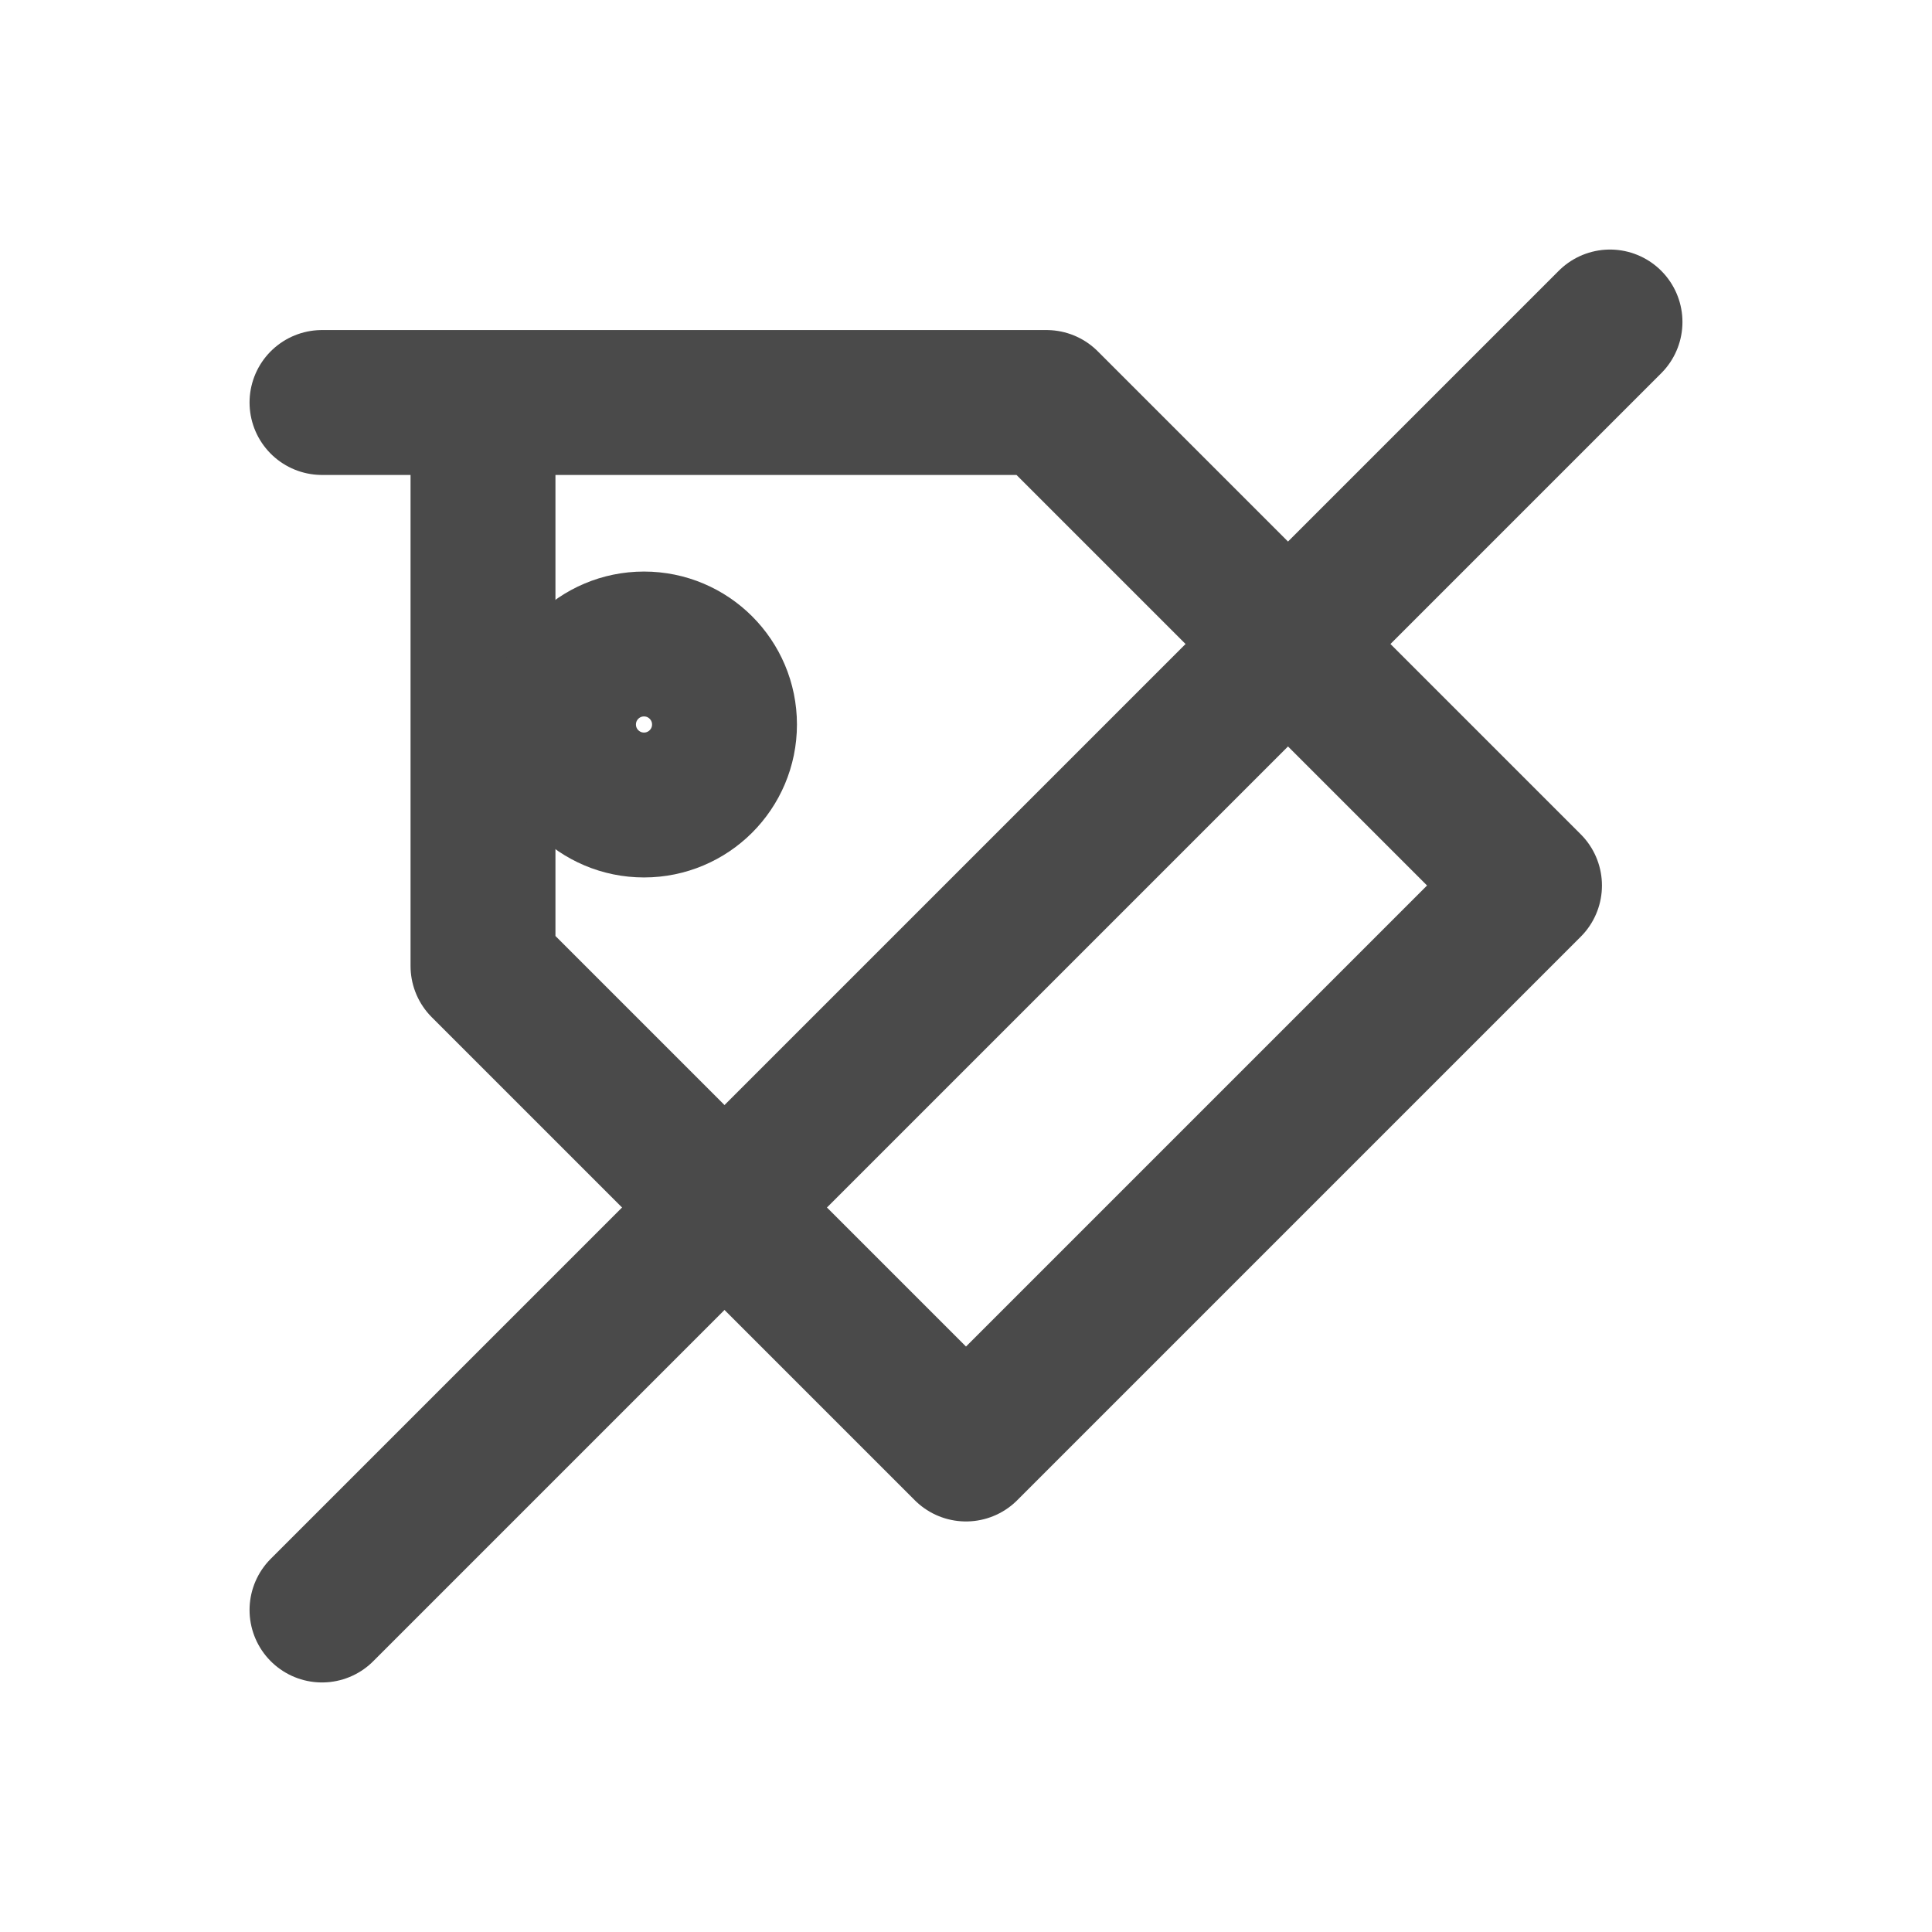
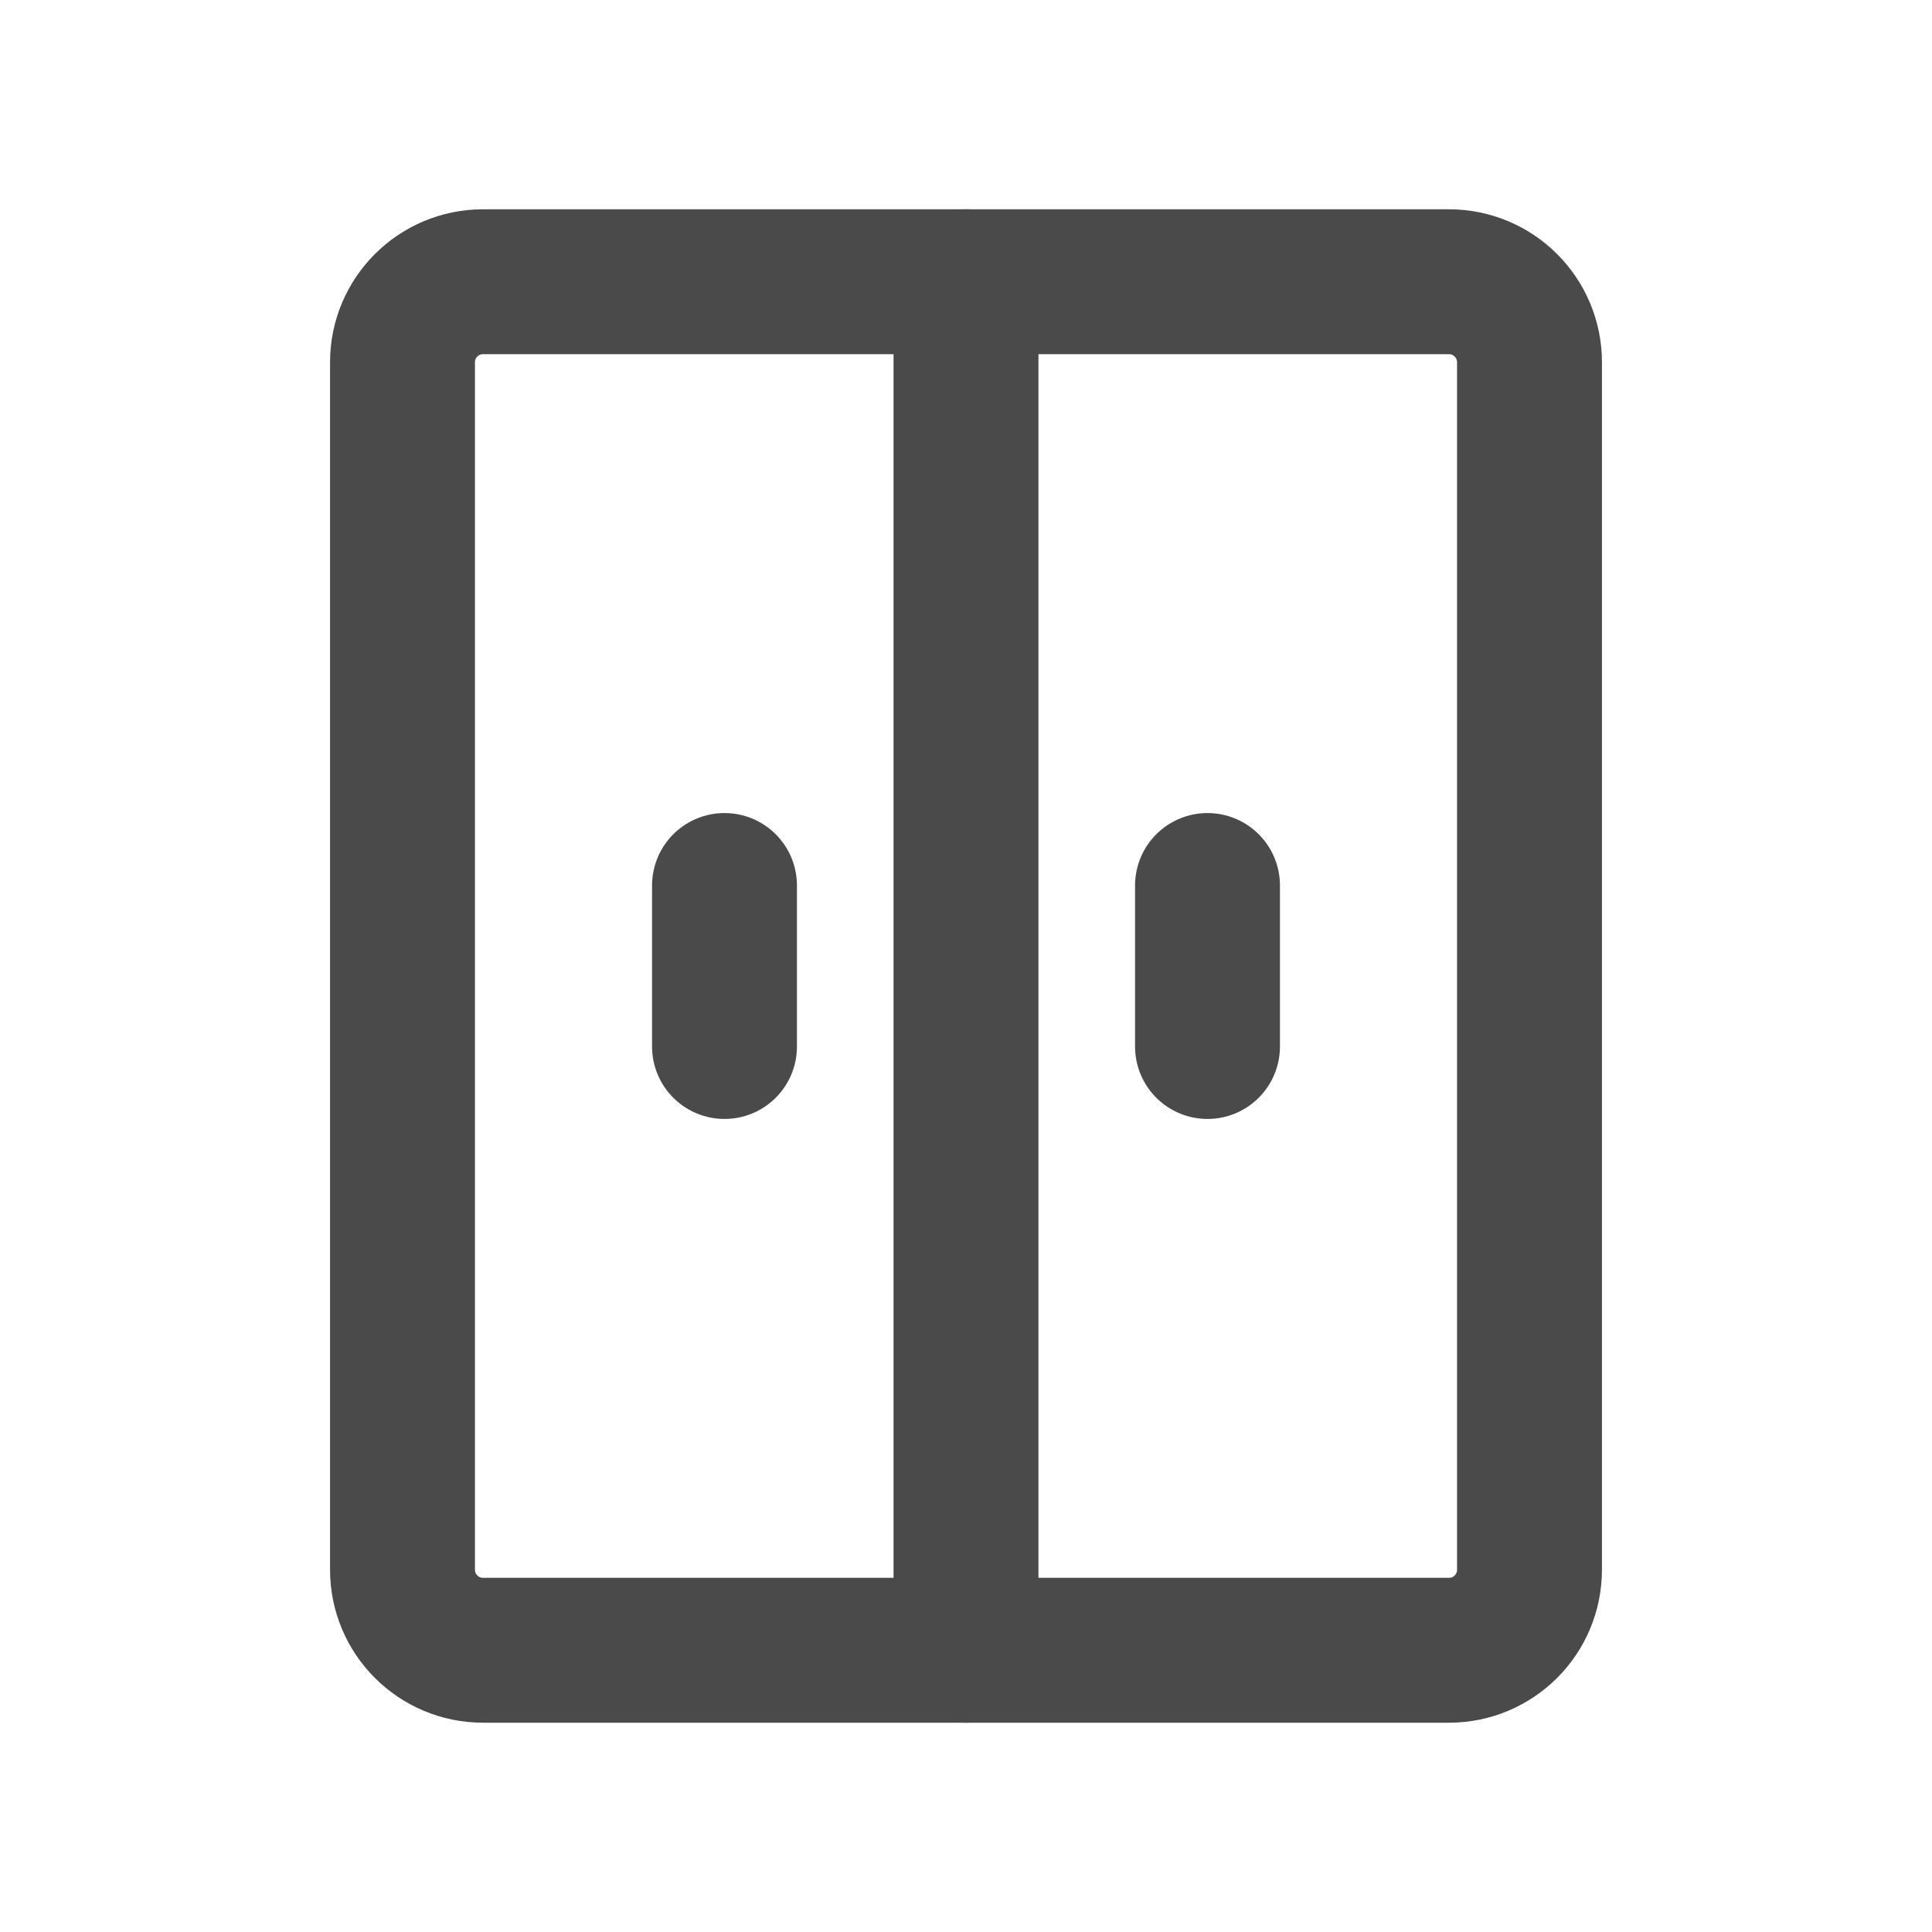
<svg xmlns="http://www.w3.org/2000/svg" width="24" height="24" viewBox="0 0 24 24" fill="none" stroke="#4A4A4A" stroke-width="1.8" stroke-linecap="round" stroke-linejoin="round" role="img" aria-labelledby="title">
-   <path d="M4 5h9l6 6-7 7-6-6V5Z" />
-   <circle cx="8" cy="9" r="1" />
-   <path d="m4 20 16-16" />
+   <path d="M6 3.5h12a1 1 0 0 1 1 1v15a1 1 0 0 1-1 1H6a1 1 0 0 1-1-1v-15a1 1 0 0 1 1-1Z" />
+   <path d="M12 3.5v17M9 11v2m6-2v2" />
</svg>
